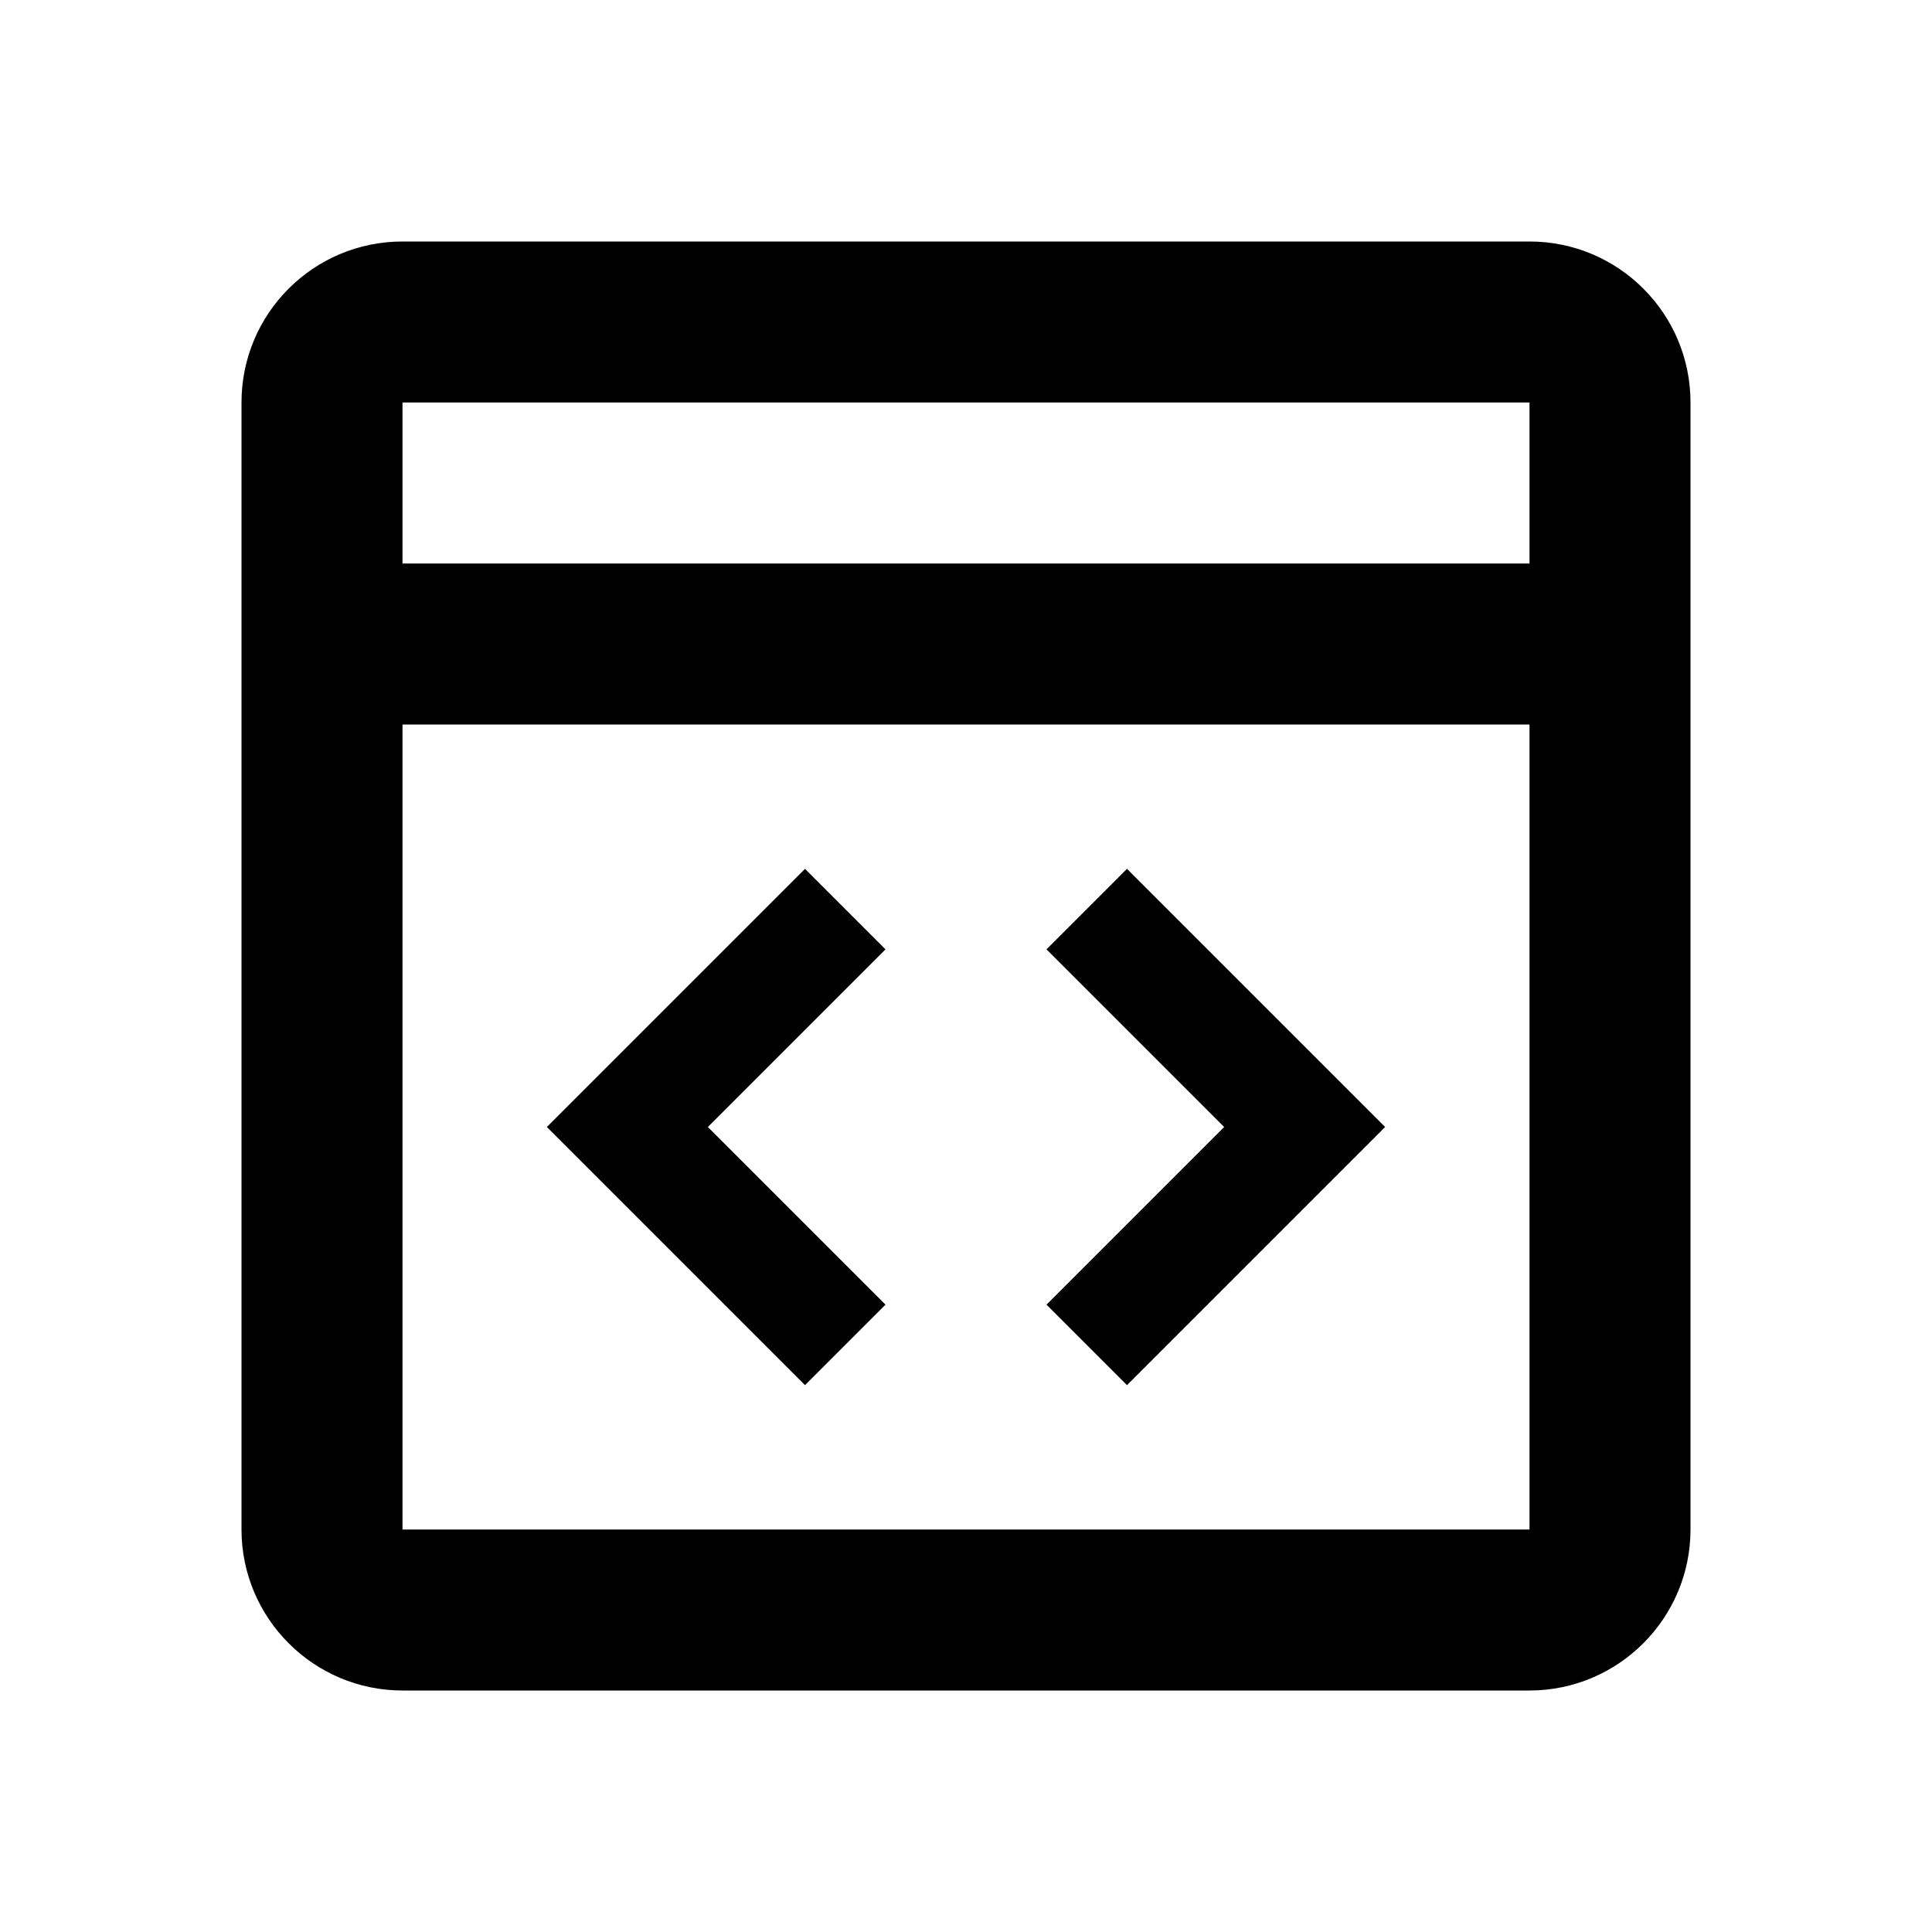
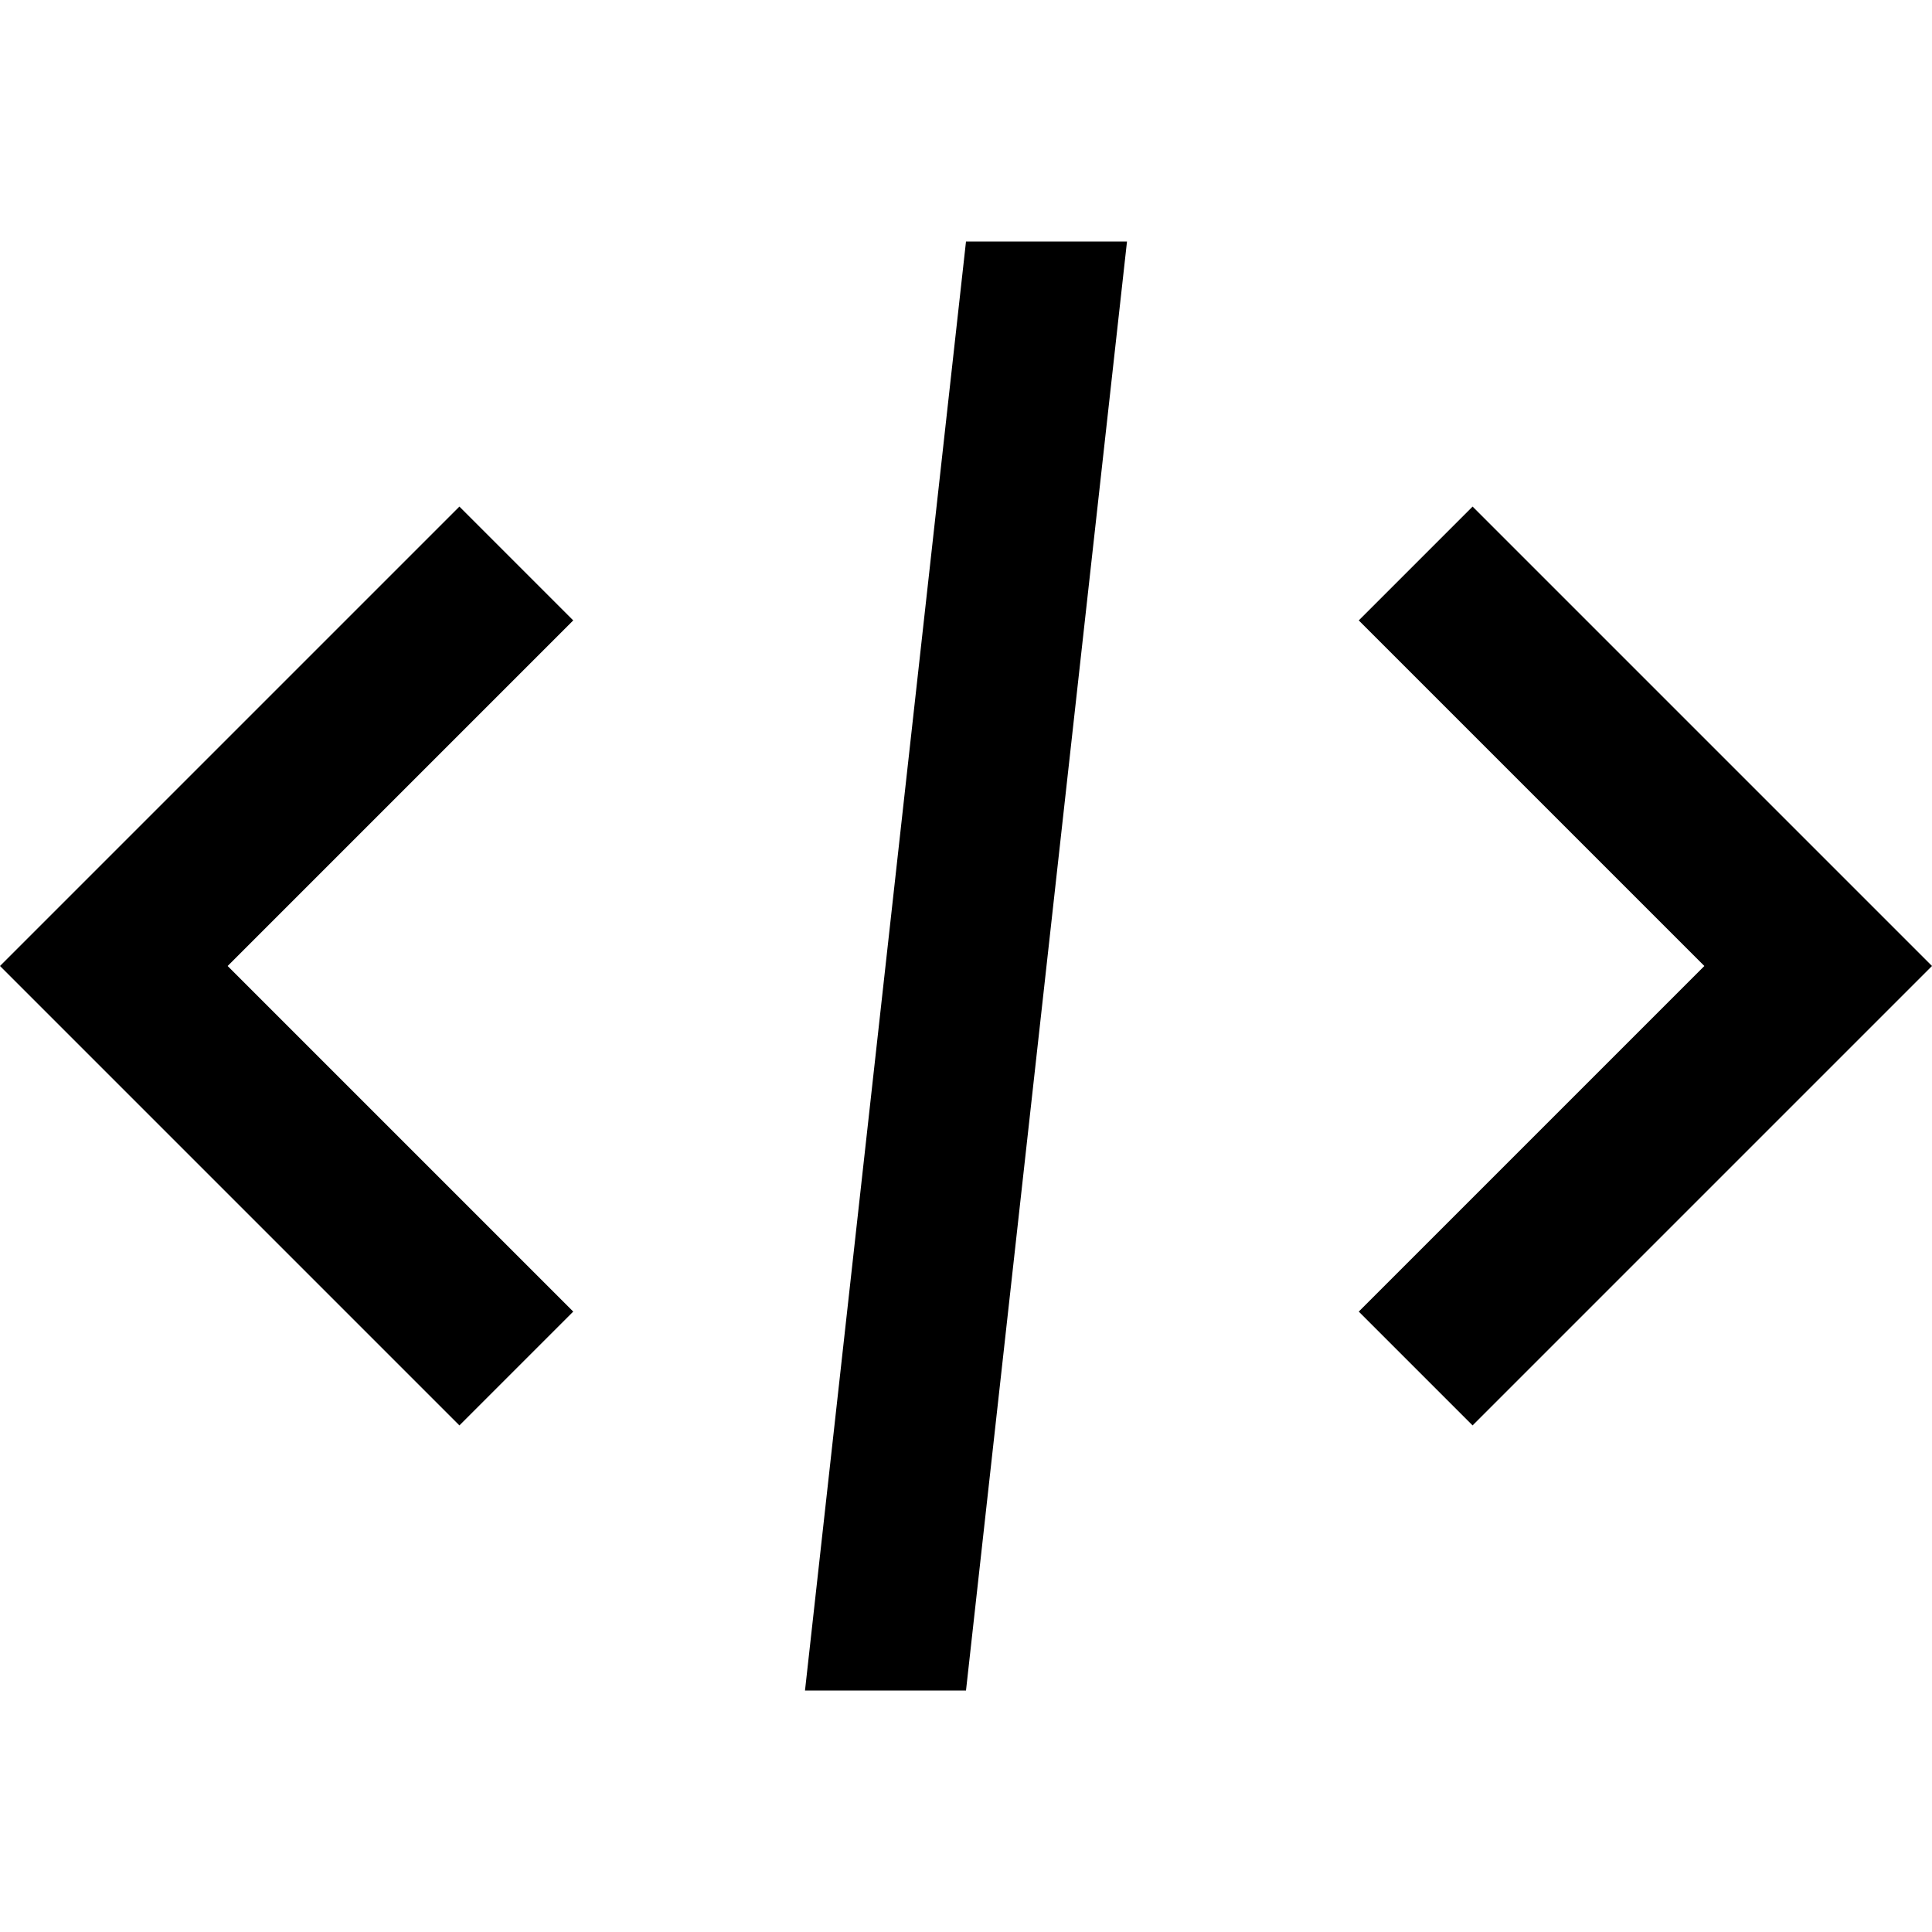
<svg xmlns="http://www.w3.org/2000/svg" viewBox="0 0 24 24">
-   <path d="M 5 3 C 3.895 3 3 3.895 3 5 L 3 19 C 3 20.103 3.897 21 5 21 L 19 21 C 20.103 21 21 20.103 21 19 L 21 5 C 21 3.895 20.105 3 19 3 L 5 3 z M 5 5 L 19 5 L 19 7 L 5 7 L 5 5 z M 5 9 L 19 9 L 19 19 L 5 19 L 5 9 z M 10 10.793 L 6.793 14 L 10 17.207 L 11 16.207 L 8.793 14 L 11 11.793 L 10 10.793 z M 14 10.793 L 13 11.793 L 15.207 14 L 13 16.207 L 14 17.207 L 17.207 14 L 14 10.793 z" />
+   <path d="M 12 3 L 10 21 L 12 21 L 14 3 L 12 3 z M 5.707 6.293 L 0 12 L 5.707 17.707 L 7.121 16.293 L 2.828 12 L 7.121 7.707 L 5.707 6.293 z M 18.293 6.293 L 16.879 7.707 L 21.172 12 L 16.879 16.293 L 18.293 17.707 L 24 12 L 18.293 6.293 z" />
</svg>
